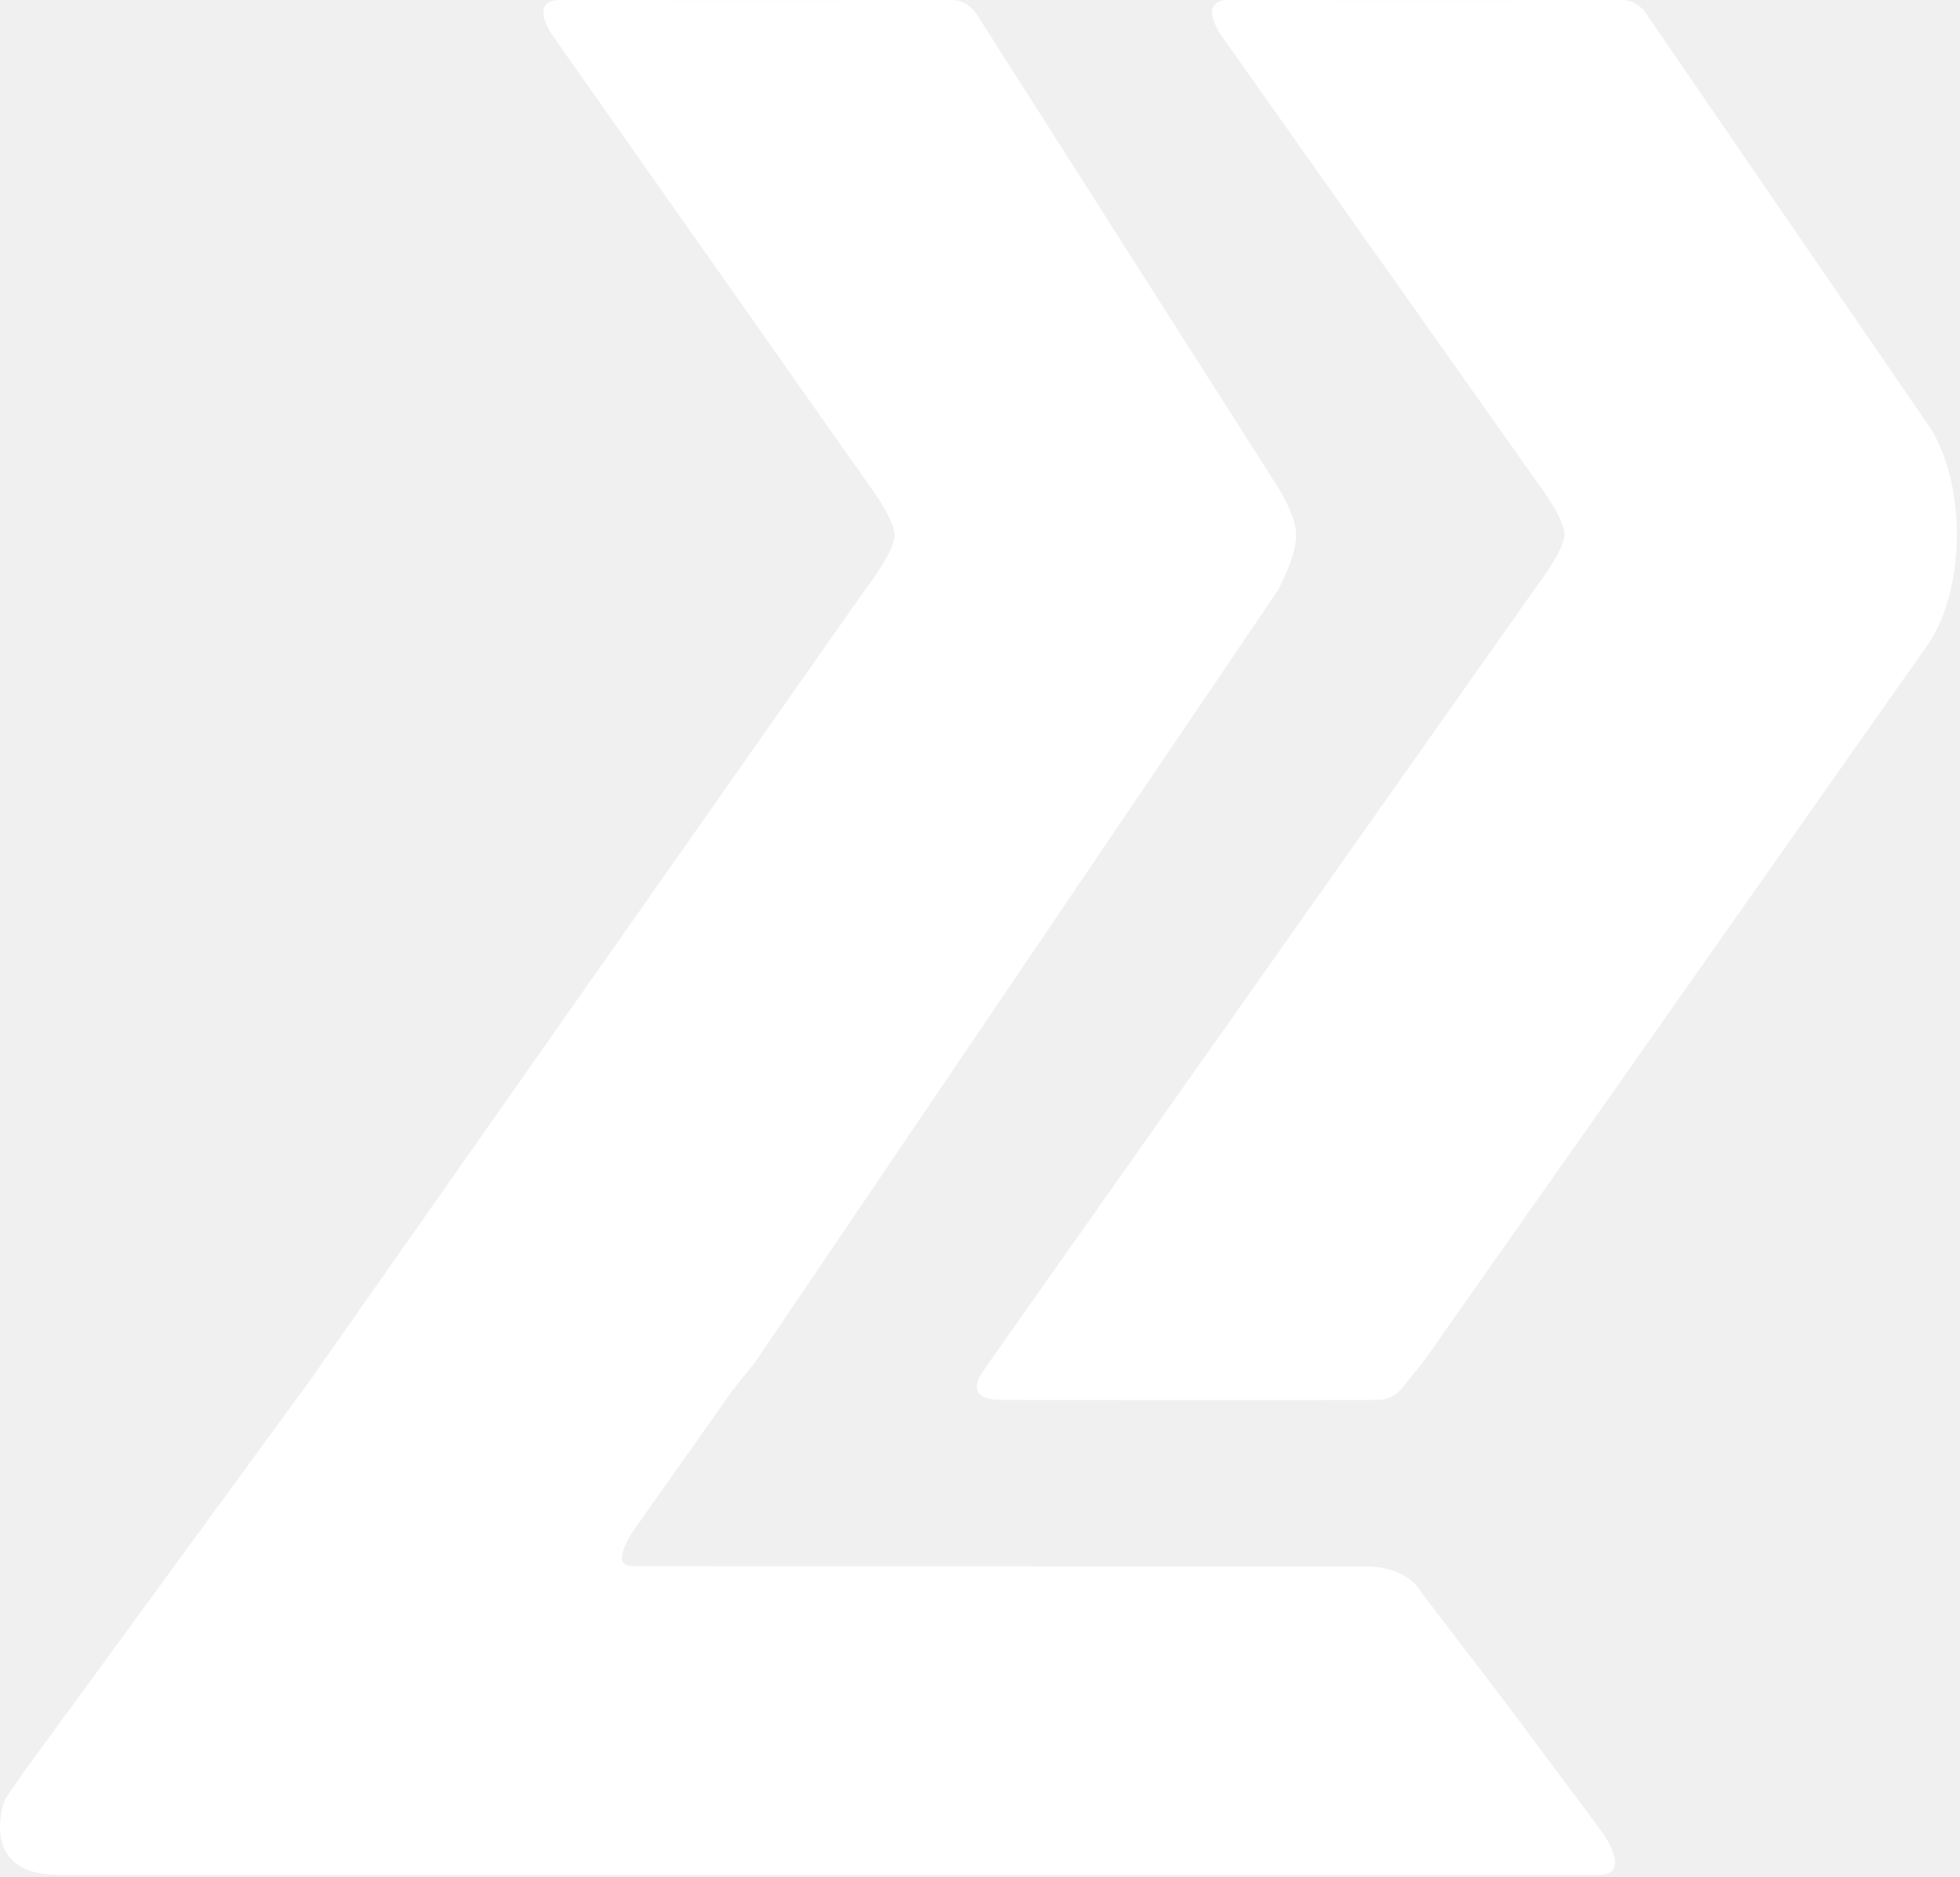
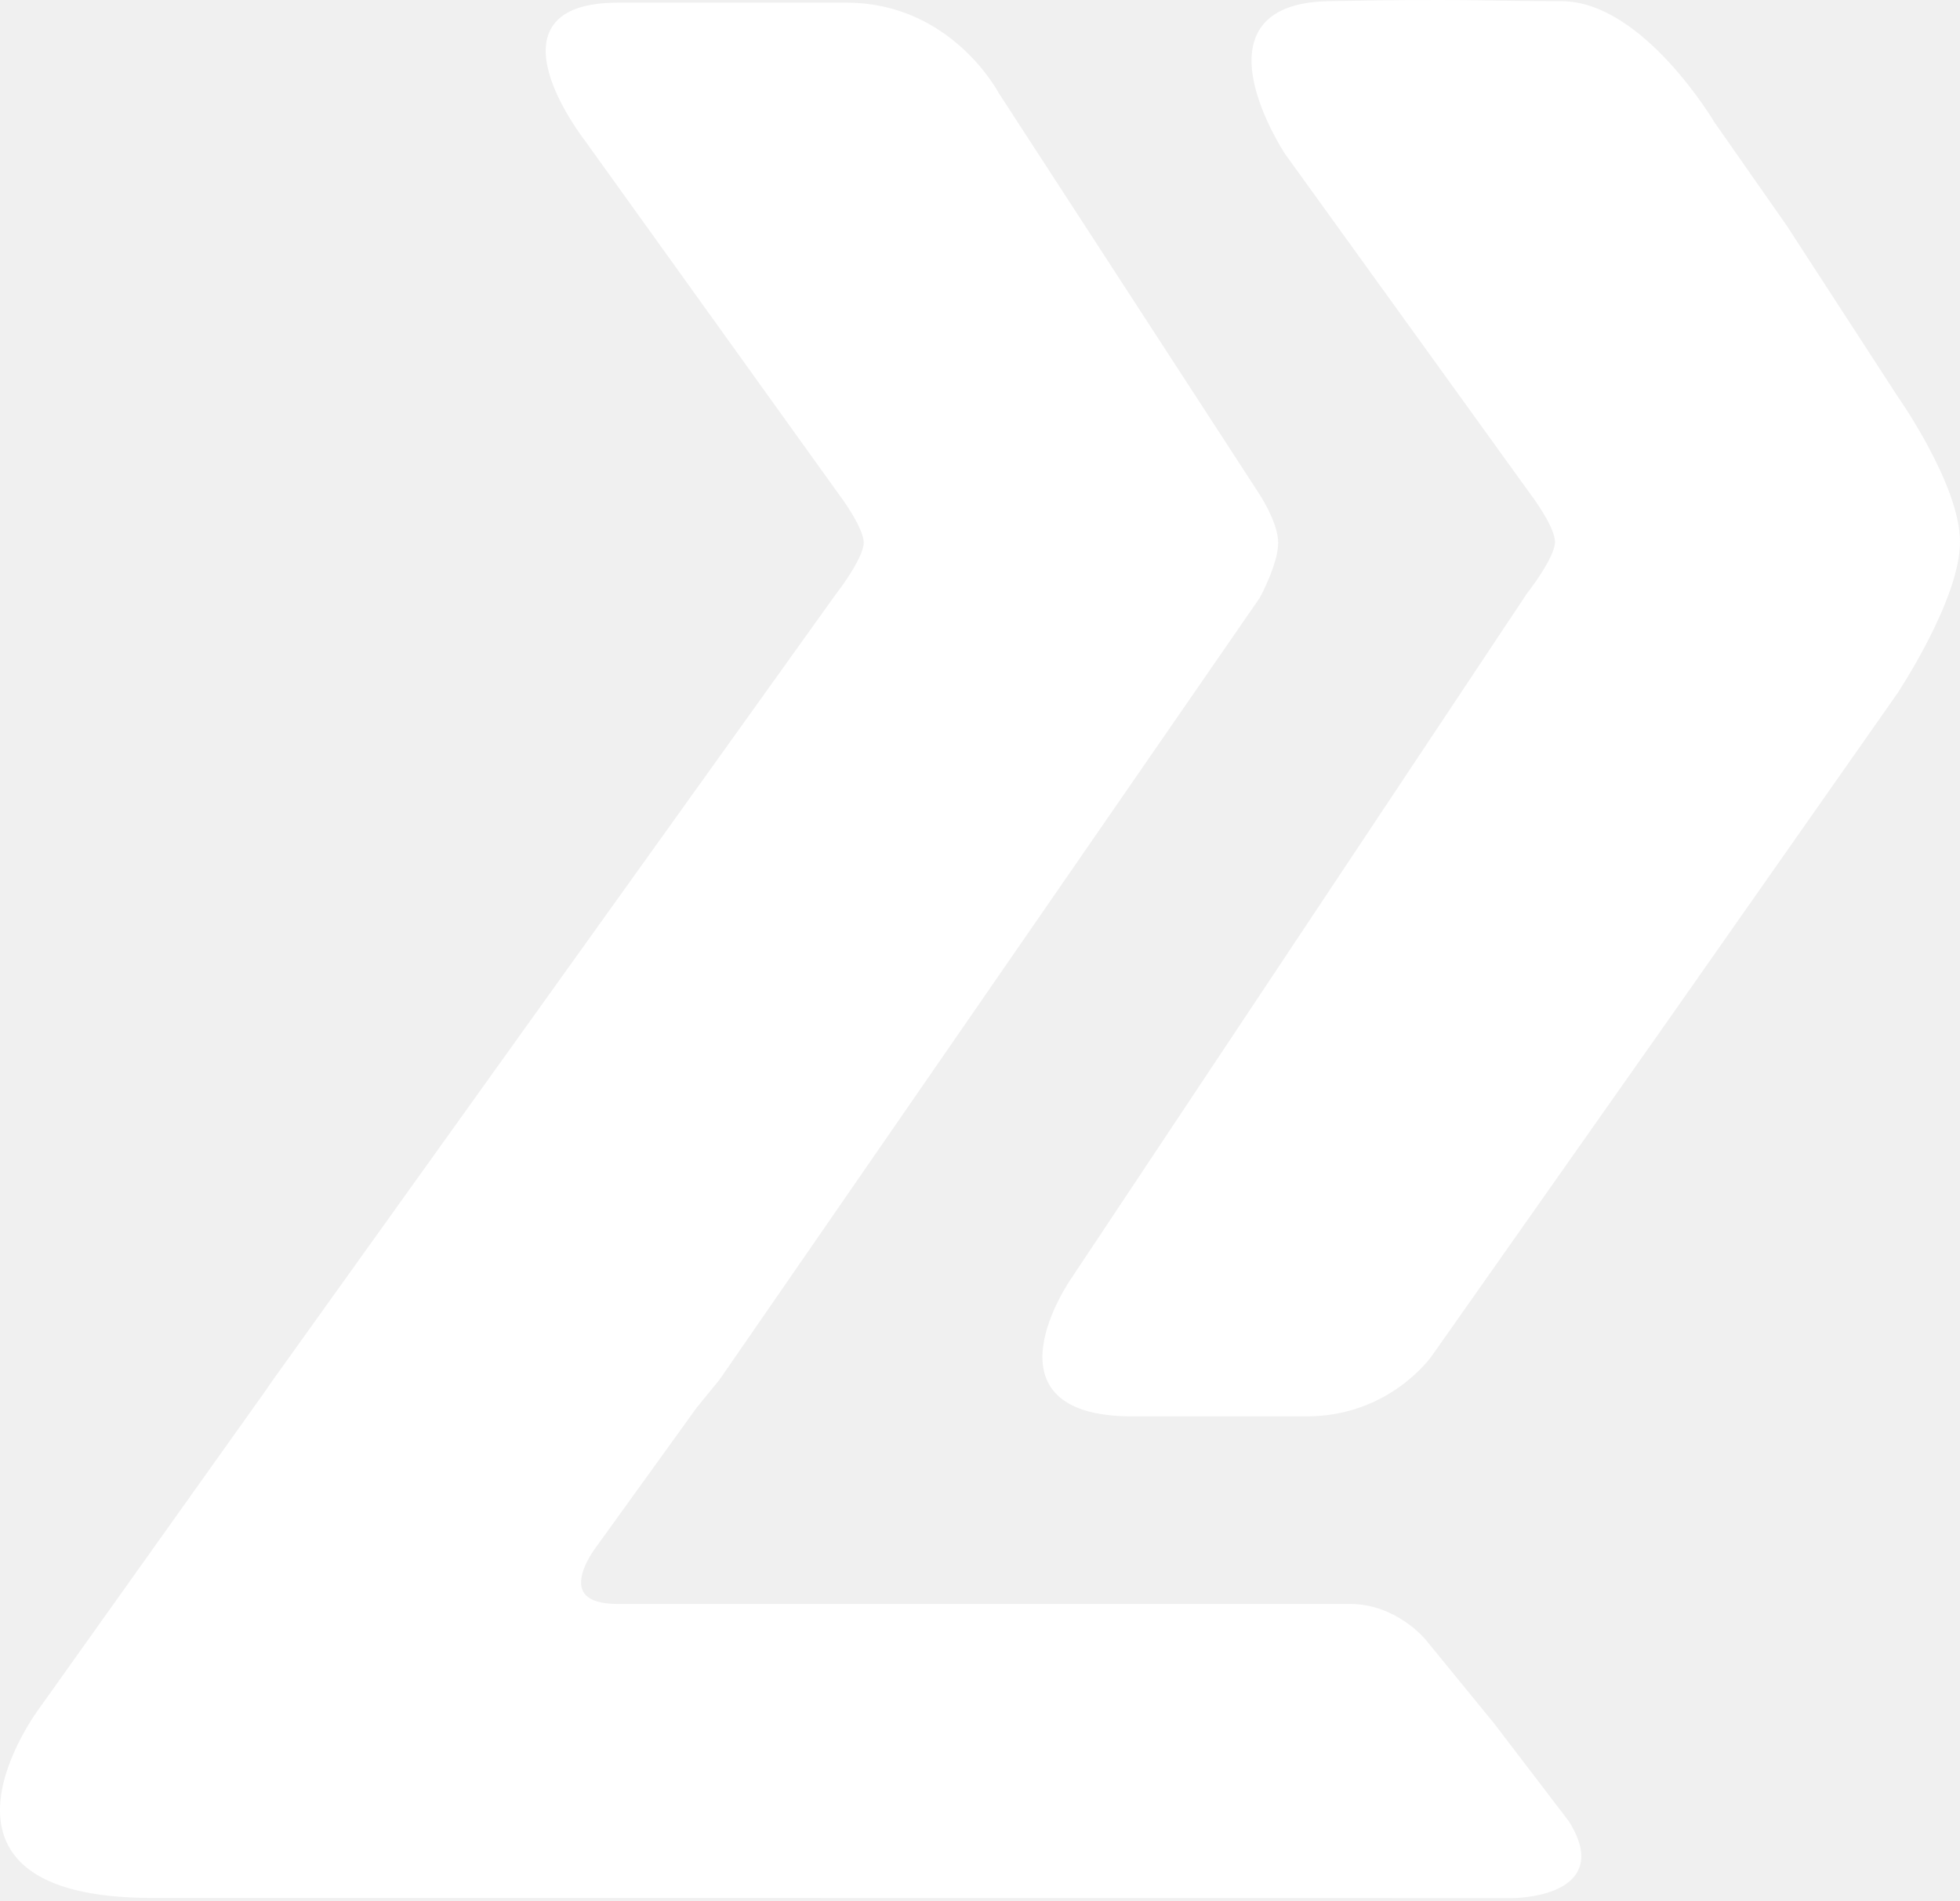
- <svg xmlns="http://www.w3.org/2000/svg" width="448" height="429" viewBox="0 0 448 429" fill="none">
-   <path d="M358.087 122.163C358.087 118.381 352.386 110.816 352.386 110.816L280.174 8.689C280.174 8.689 273.84 0.494 280.808 0.5C315.935 0.531 335.629 0.557 370.756 0.5C374.557 0.494 376.457 4.276 376.457 4.276L440.434 97.578C440.434 97.578 446.769 105.956 446.769 122.163C446.769 138.37 440.434 146.748 440.434 146.748L325.148 310.646L320.081 316.95C320.081 316.95 318.181 319.465 315.013 319.471C281.371 319.536 262.509 319.471 228.866 319.471C220.361 319.471 225.067 313.792 225.067 313.792L226.332 311.907L351.753 134.14C351.753 134.14 358.087 125.945 358.087 122.163Z" fill="white" stroke="white" />
-   <path d="M204.988 122.338C204.988 118.551 199.306 110.975 199.306 110.975L127.325 8.701C127.325 8.701 121.011 0.494 127.956 0.5C162.971 0.531 182.602 0.557 217.616 0.5C221.405 0.494 223.299 4.282 223.299 4.282L291.268 110.975C291.268 110.975 295.768 117.677 295.768 122.338C295.768 127 291.768 134.5 291.768 134.5L172.155 311.093L167.104 317.406L144.768 348.99C144.768 348.99 137.768 358.473 144.768 358.473C169.105 358.48 254.362 358.5 311.768 358.5C321.768 358.5 324.268 364 324.268 364L343.768 389.5L365.768 419C365.768 419 372.268 428 365.768 428H140.767H13.268C-4.733 428 1.569 411.504 1.569 411.504L5.464 405.822L72.394 314.243L73.655 312.355L198.674 134.333C198.674 134.333 204.988 126.126 204.988 122.338Z" fill="white" stroke="white" />
+ <svg xmlns="http://www.w3.org/2000/svg" width="429" height="416" viewBox="0 0 429 416" fill="none">
+   <path d="M340.857 118.638C340.857 114.974 335.222 107.644 335.222 107.644L299.539 58.169L281.697 33.431C281.697 33.431 260.38 1.344 290.771 0.76C321.162 0.175 324.218 0.76 341.759 0.76C359.3 0.76 374.818 27.018 374.818 27.018L390.626 49.618L414.893 86.991C414.893 86.991 428.5 106.241 428.5 118.638C428.5 131.035 414.893 151.485 414.893 151.485L364.348 223.556L313 296.5C313 296.5 304 309.545 286.003 309.545H277.78H270.963H257.328H247.865C214.494 309.545 234.755 280.335 234.755 280.335L334.596 130.243C334.596 130.243 340.857 122.303 340.857 118.638Z" fill="white" stroke="white" />
+   <path d="M189.549 118.808C189.549 115.138 183.933 107.798 183.933 107.798L148.364 58.252L130.579 33.478L128.356 30.382C128.356 30.382 105.443 1.086 135.238 1.086L185.294 1.086C207.939 1.086 218.141 20.576 218.141 20.576L220.24 23.806L224.439 30.267L241.232 56.111L274.818 107.798C274.818 107.798 279.266 114.291 279.266 118.808C279.266 123.325 275.313 130.591 275.313 130.591L157.1 301.691L152.108 307.808L130.033 338.41C130.033 338.41 119.74 351.611 135.234 351.611C159.287 351.617 238.798 351.611 295.532 351.611C305.415 351.611 311.622 359.206 311.622 359.206L326.704 377.659L343 399C353 415 331 415 331 415C265.202 415 126.08 414.962 126.08 414.962H88.053H33.333C-21.489 414.962 8.901 374.395 8.901 374.395L58.507 304.744L59.753 302.915L183.309 130.429C183.309 130.429 189.549 122.478 189.549 118.808Z" fill="white" stroke="white" />
</svg>
